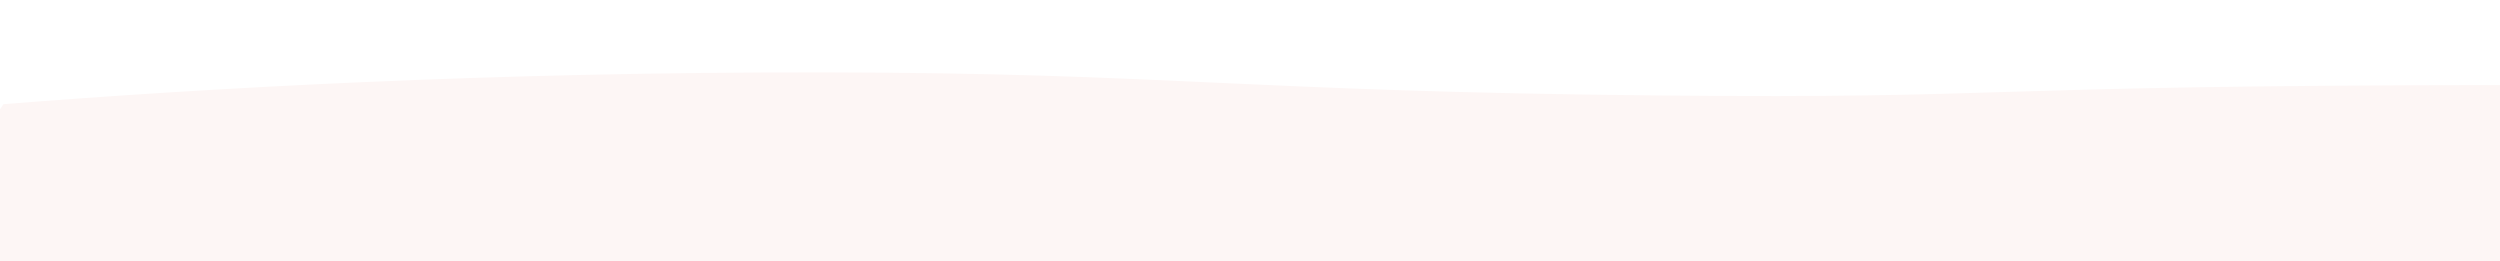
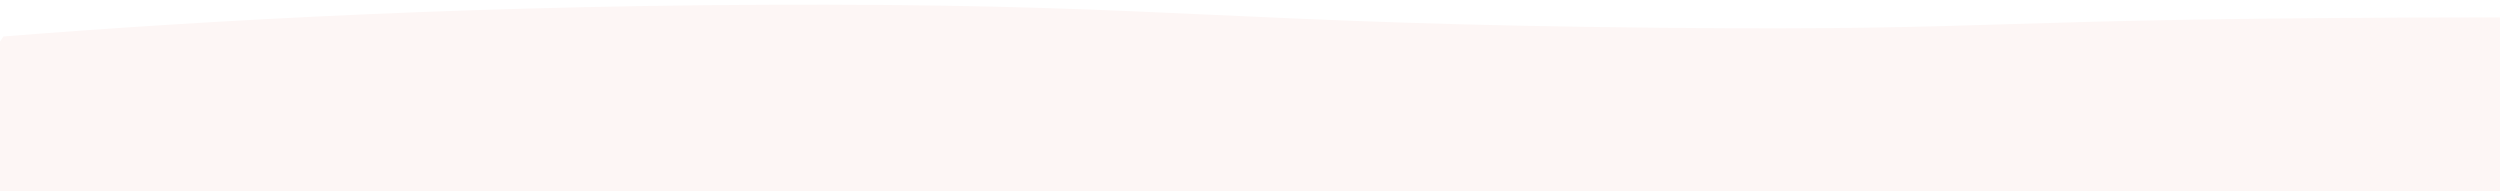
- <svg xmlns="http://www.w3.org/2000/svg" version="1.1" id="wave" x="0px" y="0px" viewBox="0 0 1440 150" style="enable-background:new 0 0 1440 150;" xml:space="preserve">
+ <svg xmlns="http://www.w3.org/2000/svg" version="1.1" id="wave" x="0px" y="0px" viewBox="0 0 1440 110" style="enable-background:new 0 0 1440 110;" xml:space="preserve">
  <style type="text/css">
	.st0{fill:#FDF6F5;}
</style>
-   <path class="st0" d="M-4,69c2-3,4-6,6-9c117.7-9.3,280.1-18.6,474-18.3C672.8,42,715.7,52.7,956,55c208.7,2,173.9-5.8,486-6  c97.9-0.1,223.3,0.9,474,2.7c54.8,0.4,91,0.5,138.3,1.3c111.4,1.8,179.8,4.9,341.7,7c160,2,320-2,480-15s320-37,480-38.3  C3516,5,3676,25,3836,33.3c160,8.7,320,4.7,480-5C4476,18,4636,2,4796,8.3C4956,15,5116,45,5276,55s320,0,480-11.7  C5916,32,6076,18,6236,20s320,18,480,15s320-27,480-25s320,28,480,38.3c160,9.7,320,3.7,480-3.3s320-13,480-13.3  c160,0.3,320,6.3,480,10c160,3.3,320,3.3,480-6.7s320-30,480-35s320,5,480,18.3c160,13.7,320,29.7,480,25c160-5.3,320-31.3,400-45  l80-13.3V85h-80c-80,0-240,0-400,0s-320,0-480,0s-320,0-480,0s-320,0-480,0s-320,0-480,0s-320,0-480,0s-320,0-480,0s-320,0-480,0  s-320,0-480,0s-320,0-480,0s-320,0-480,0s-320,0-480,0s-320,0-480,0s-320,0-480,0s-320,0-480,0s-320,0-480,0s-320,0-480,0  s-320,0-480,0s-320,0-480,0c-357.5,0-376.4-31.1-480,0c-198.8,59.6-184,159.4-386,224c-111.1,35.5-118.5,3.4-497,10  c-163.7,2.9-175.2,12.6-441,29c-138.6,8.6-341,18.6-591,22c-2-33-4-66-6-99C-4.7,203.7-4.3,136.3-4,69z" />
+   <path class="st0" d="M-4,30c2-3,4-6,6-9C119.7,11.7,282.1,2.4,476,2.7C672.8,3,715.7,13.7,956,16c208.7,2,173.9-5.8,486-6  c97.9-0.1,223.3,0.9,474,2.7c54.8,0.4,91,0.5,138.3,1.3c111.4,1.8,179.8,4.9,341.7,7c160,2,320-2,480-15s320-37,480-38.3  C3516-34,3676-14,3836-5.7c160,8.7,320,4.7,480-5c160-10.3,320-26.3,480-20C4956-24,5116,6,5276,16s320,0,480-11.7  C5916-7,6076-21,6236-19s320,18,480,15s320-27,480-25s320,28,480,38.3C7836,19,7996,13,8156,6s320-13,480-13.3  c160,0.3,320,6.3,480,10C9276,6,9436,6,9596-4s320-30,480-35s320,5,480,18.3c160,13.7,320,29.7,480,25c160-5.3,320-31.3,400-45  l80-13.3V46h-80c-80,0-240,0-400,0s-320,0-480,0s-320,0-480,0s-320,0-480,0s-320,0-480,0s-320,0-480,0s-320,0-480,0s-320,0-480,0  s-320,0-480,0s-320,0-480,0s-320,0-480,0s-320,0-480,0s-320,0-480,0s-320,0-480,0s-320,0-480,0s-320,0-480,0s-320,0-480,0  s-320,0-480,0s-320,0-480,0c-357.5,0-376.4-31.1-480,0c-198.8,59.6-184,159.4-386,224c-111.1,35.5-118.5,3.4-497,10  c-163.7,2.9-175.2,12.6-441,29c-138.6,8.6-341,18.6-591,22c-2-33-4-66-6-99C-4.7,164.7-4.3,97.3-4,30z" />
</svg>
